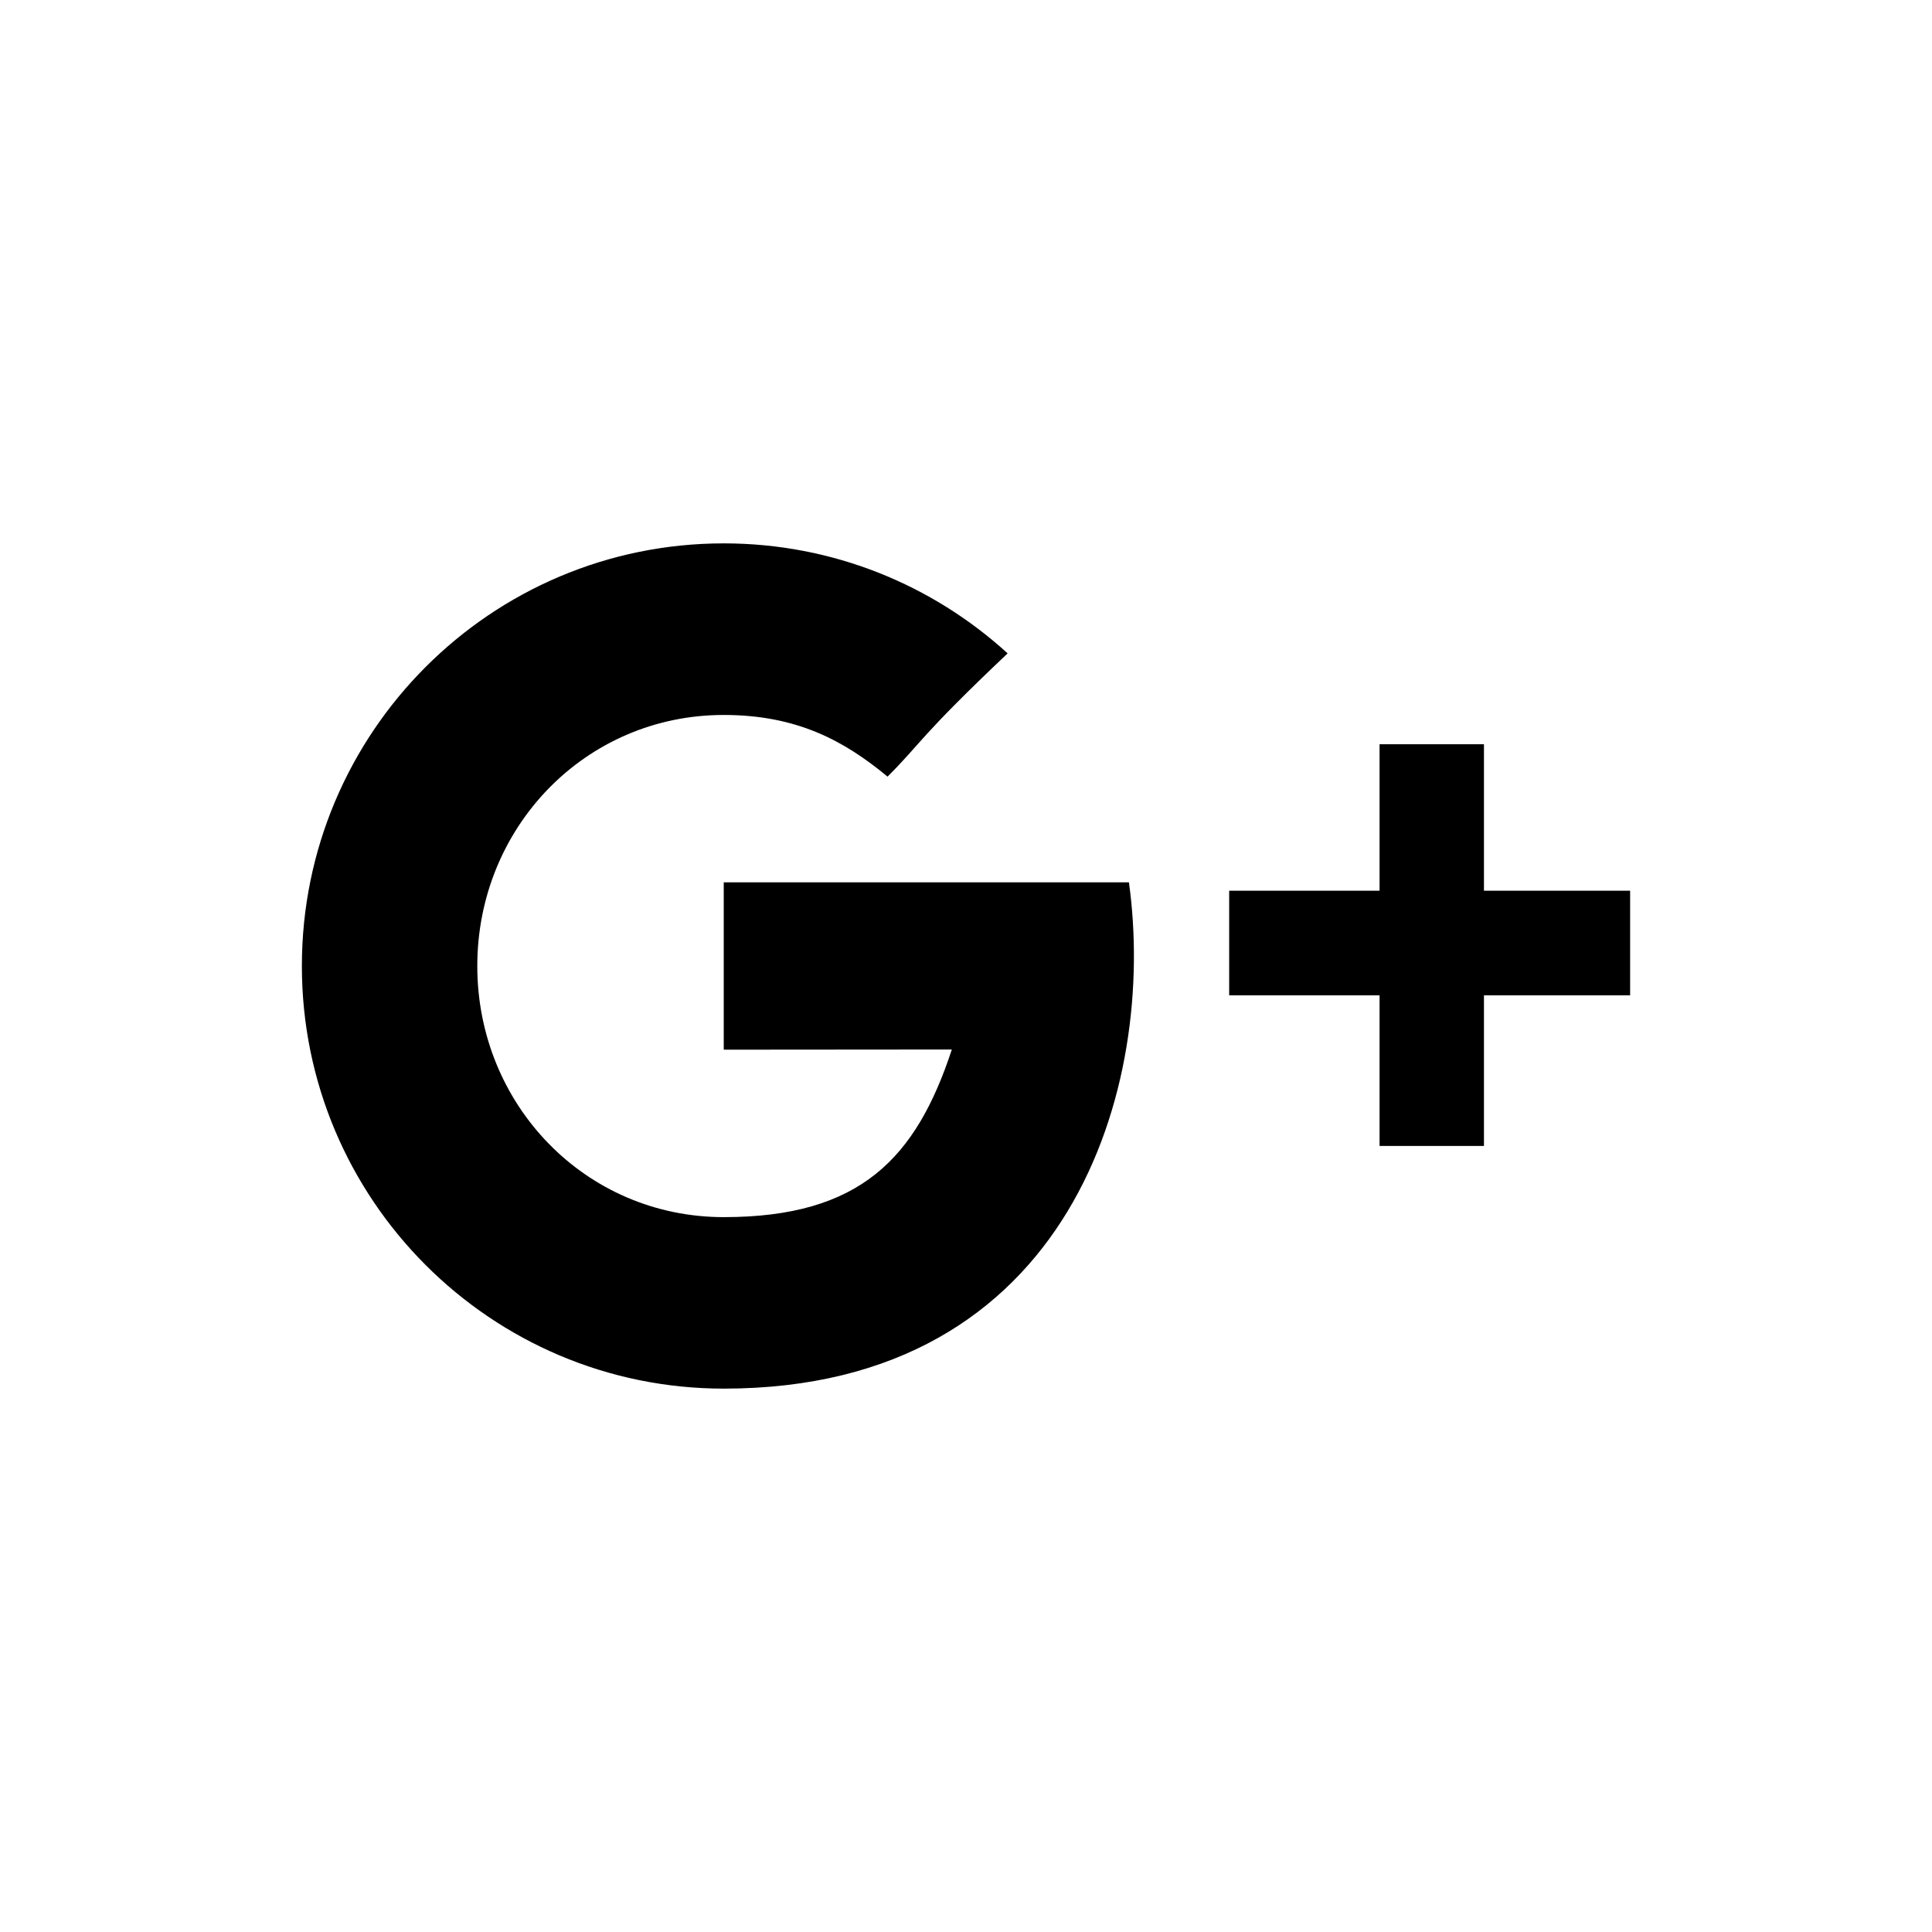
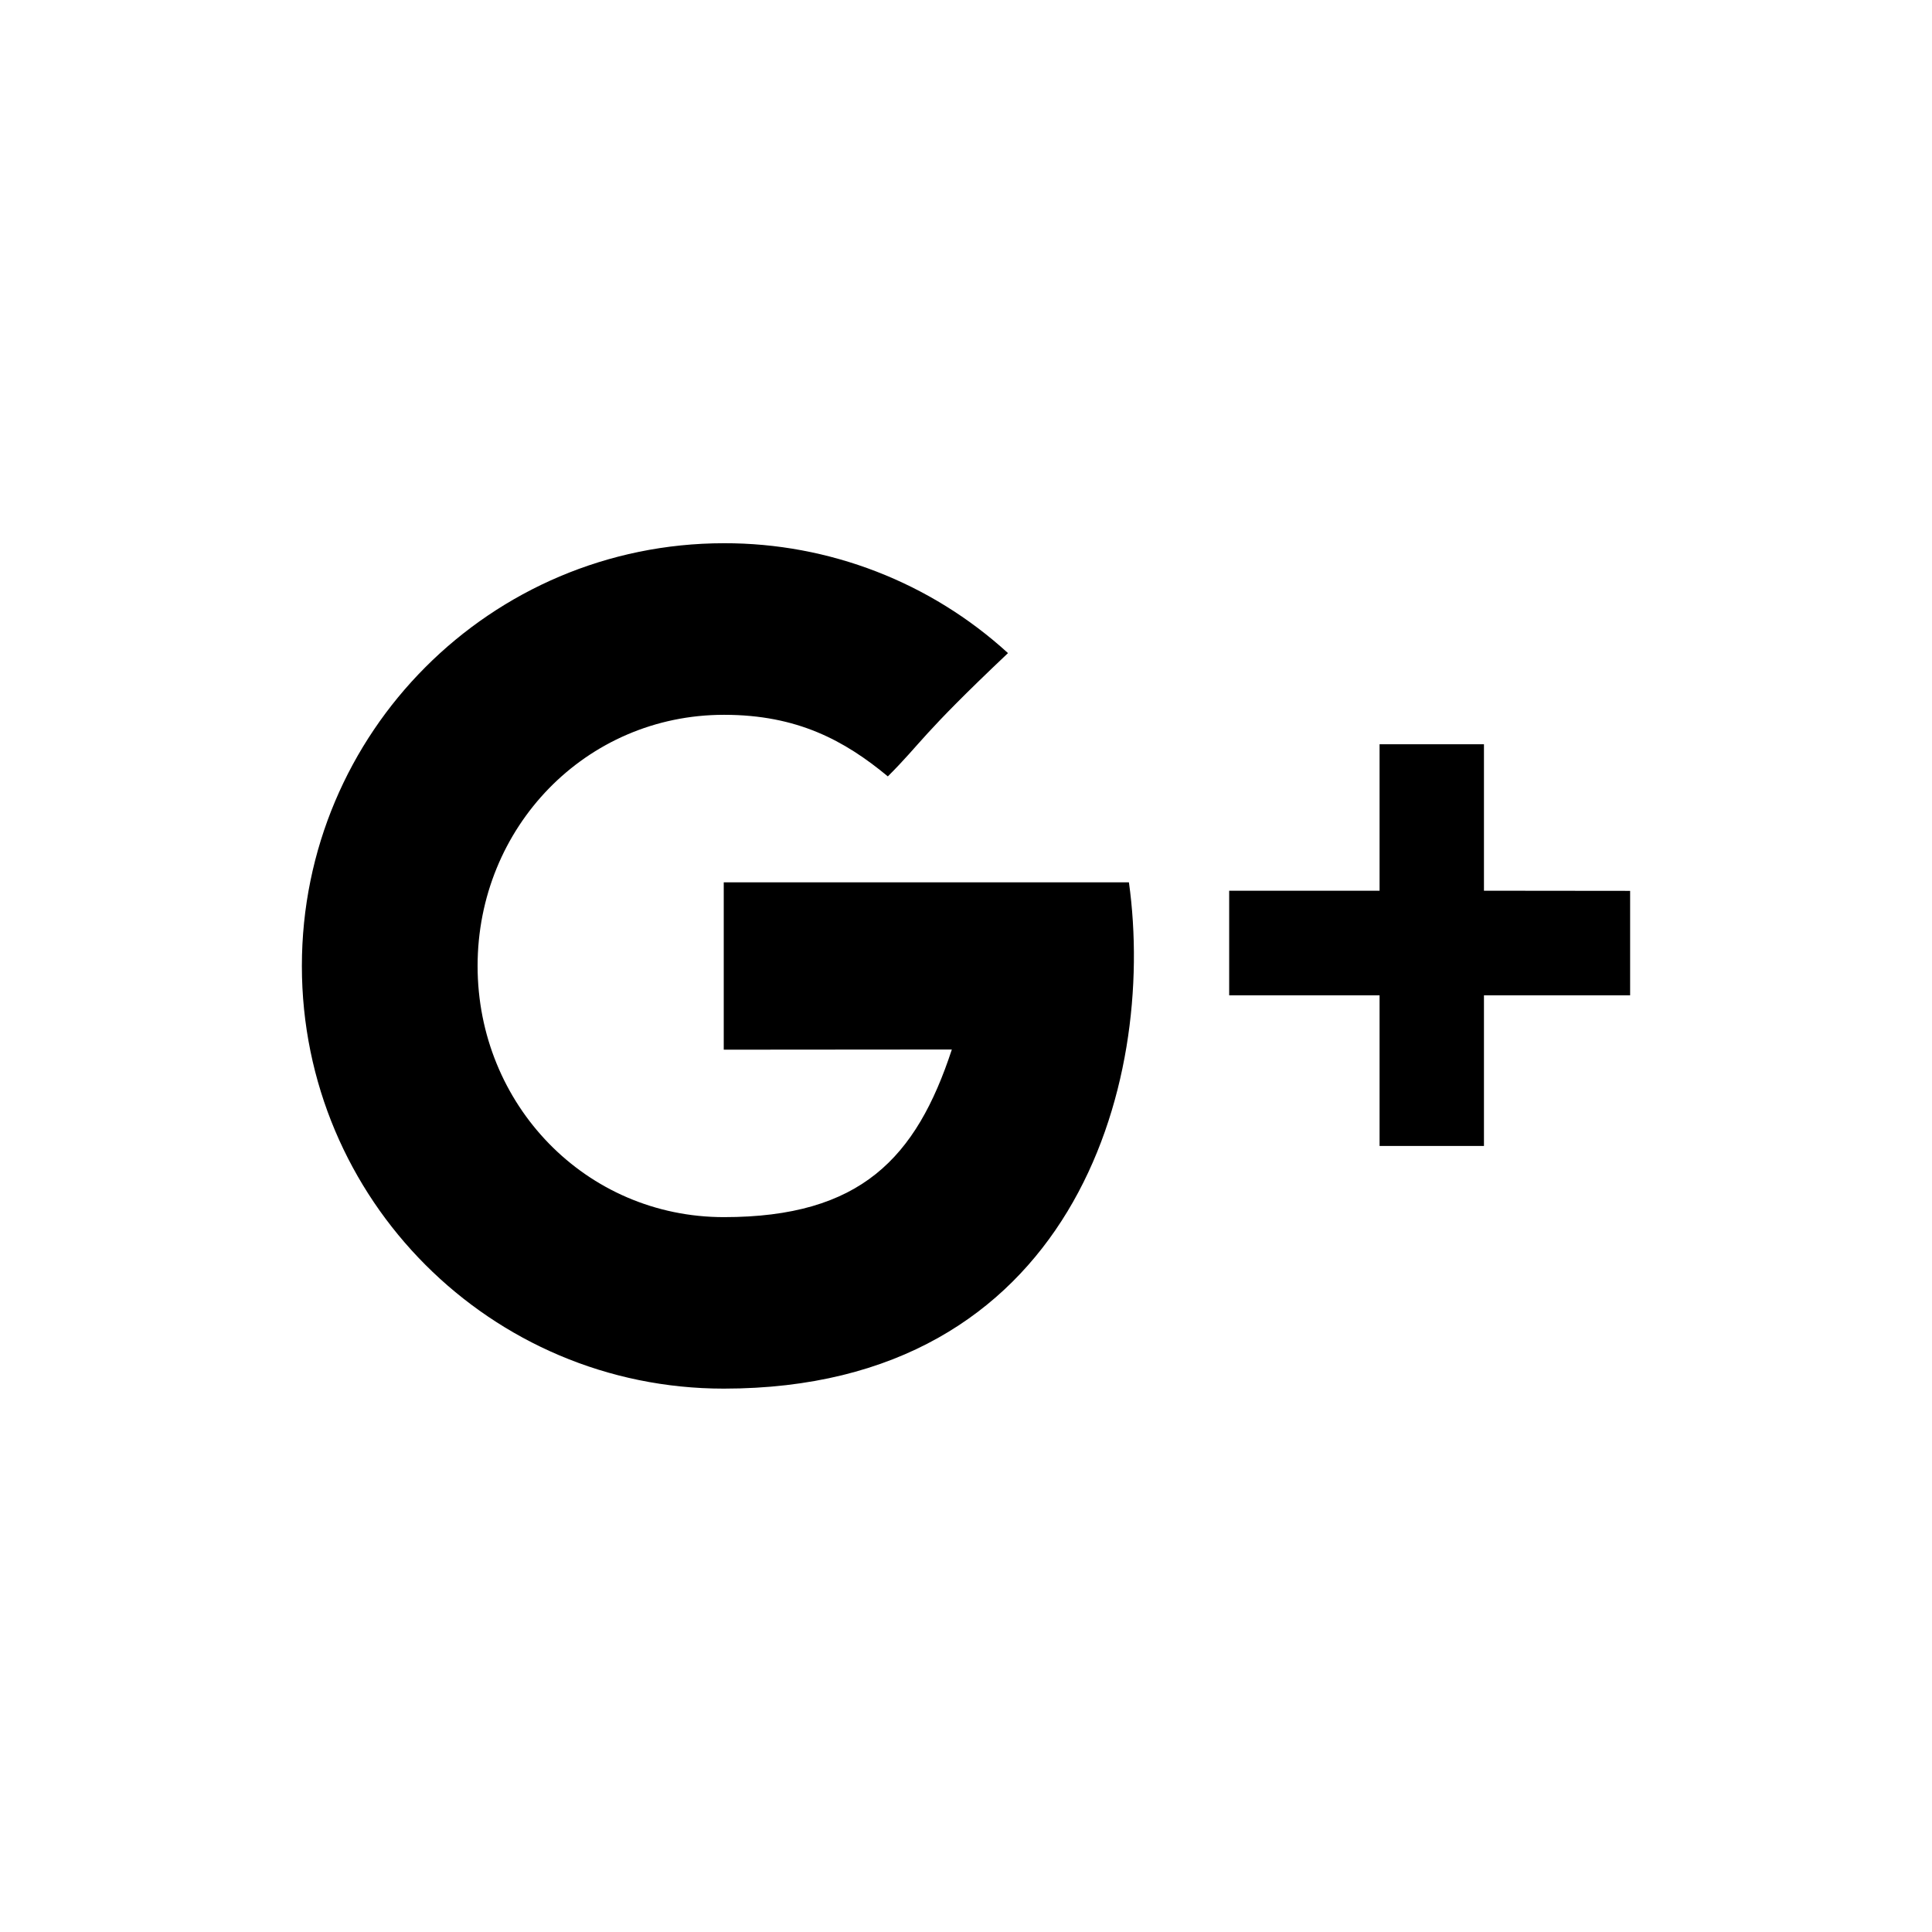
- <svg xmlns="http://www.w3.org/2000/svg" version="1.1" x="0px" y="0px" width="64px" height="64px" viewBox="0 0 64 64" style="enable-background:new 0 0 64 64;" xml:space="preserve">
-   <g id="sz-google-plus">
-     <polygon points="49.158,29.506 49.158,24.654 45.7,24.654 45.7,29.506 40.718,29.506 40.718,32.971 45.7,32.971 45.7,37.961    49.158,37.961 49.158,32.971 54,32.971 54,29.506  " />
-     <path d="M23.975,29.228v5.544c0,0,5.37-0.006,7.556-0.006c-1.183,3.595-3.026,5.553-7.556,5.553c-4.584,0-8.164-3.725-8.164-8.318   c0-4.593,3.58-8.317,8.164-8.317c2.423,0,3.991,0.854,5.426,2.043c1.149-1.151,1.055-1.315,3.978-4.083   C30.897,19.38,27.597,18,23.975,18C16.257,18,10,24.268,10,32c0,7.732,6.257,14,13.975,14c11.536,0,14.356-10.063,13.422-16.772   H23.975z" />
-   </g>
-   <g id="Layer_1">
- </g>
+ <svg xmlns="http://www.w3.org/2000/svg" width="64" height="64" viewBox="0 0 64 64">
+   <path d="M49.158 29.506v-4.852H45.7v4.852h-4.982v3.465H45.7v4.99h3.458v-4.99H54v-3.46zm-25.183-.278v5.544s5.37-.006 7.556-.006c-1.18 3.595-3.02 5.553-7.55 5.553-4.58 0-8.16-3.73-8.16-8.32s3.58-8.32 8.164-8.32c2.423 0 3.99.85 5.426 2.04 1.15-1.15 1.055-1.316 3.98-4.084a13.907 13.907 0 0 0-9.41-3.64C16.255 18 10 24.266 10 32s6.257 14 13.975 14C35.51 46 38.33 35.937 37.397 29.228H23.975z" />
</svg>
